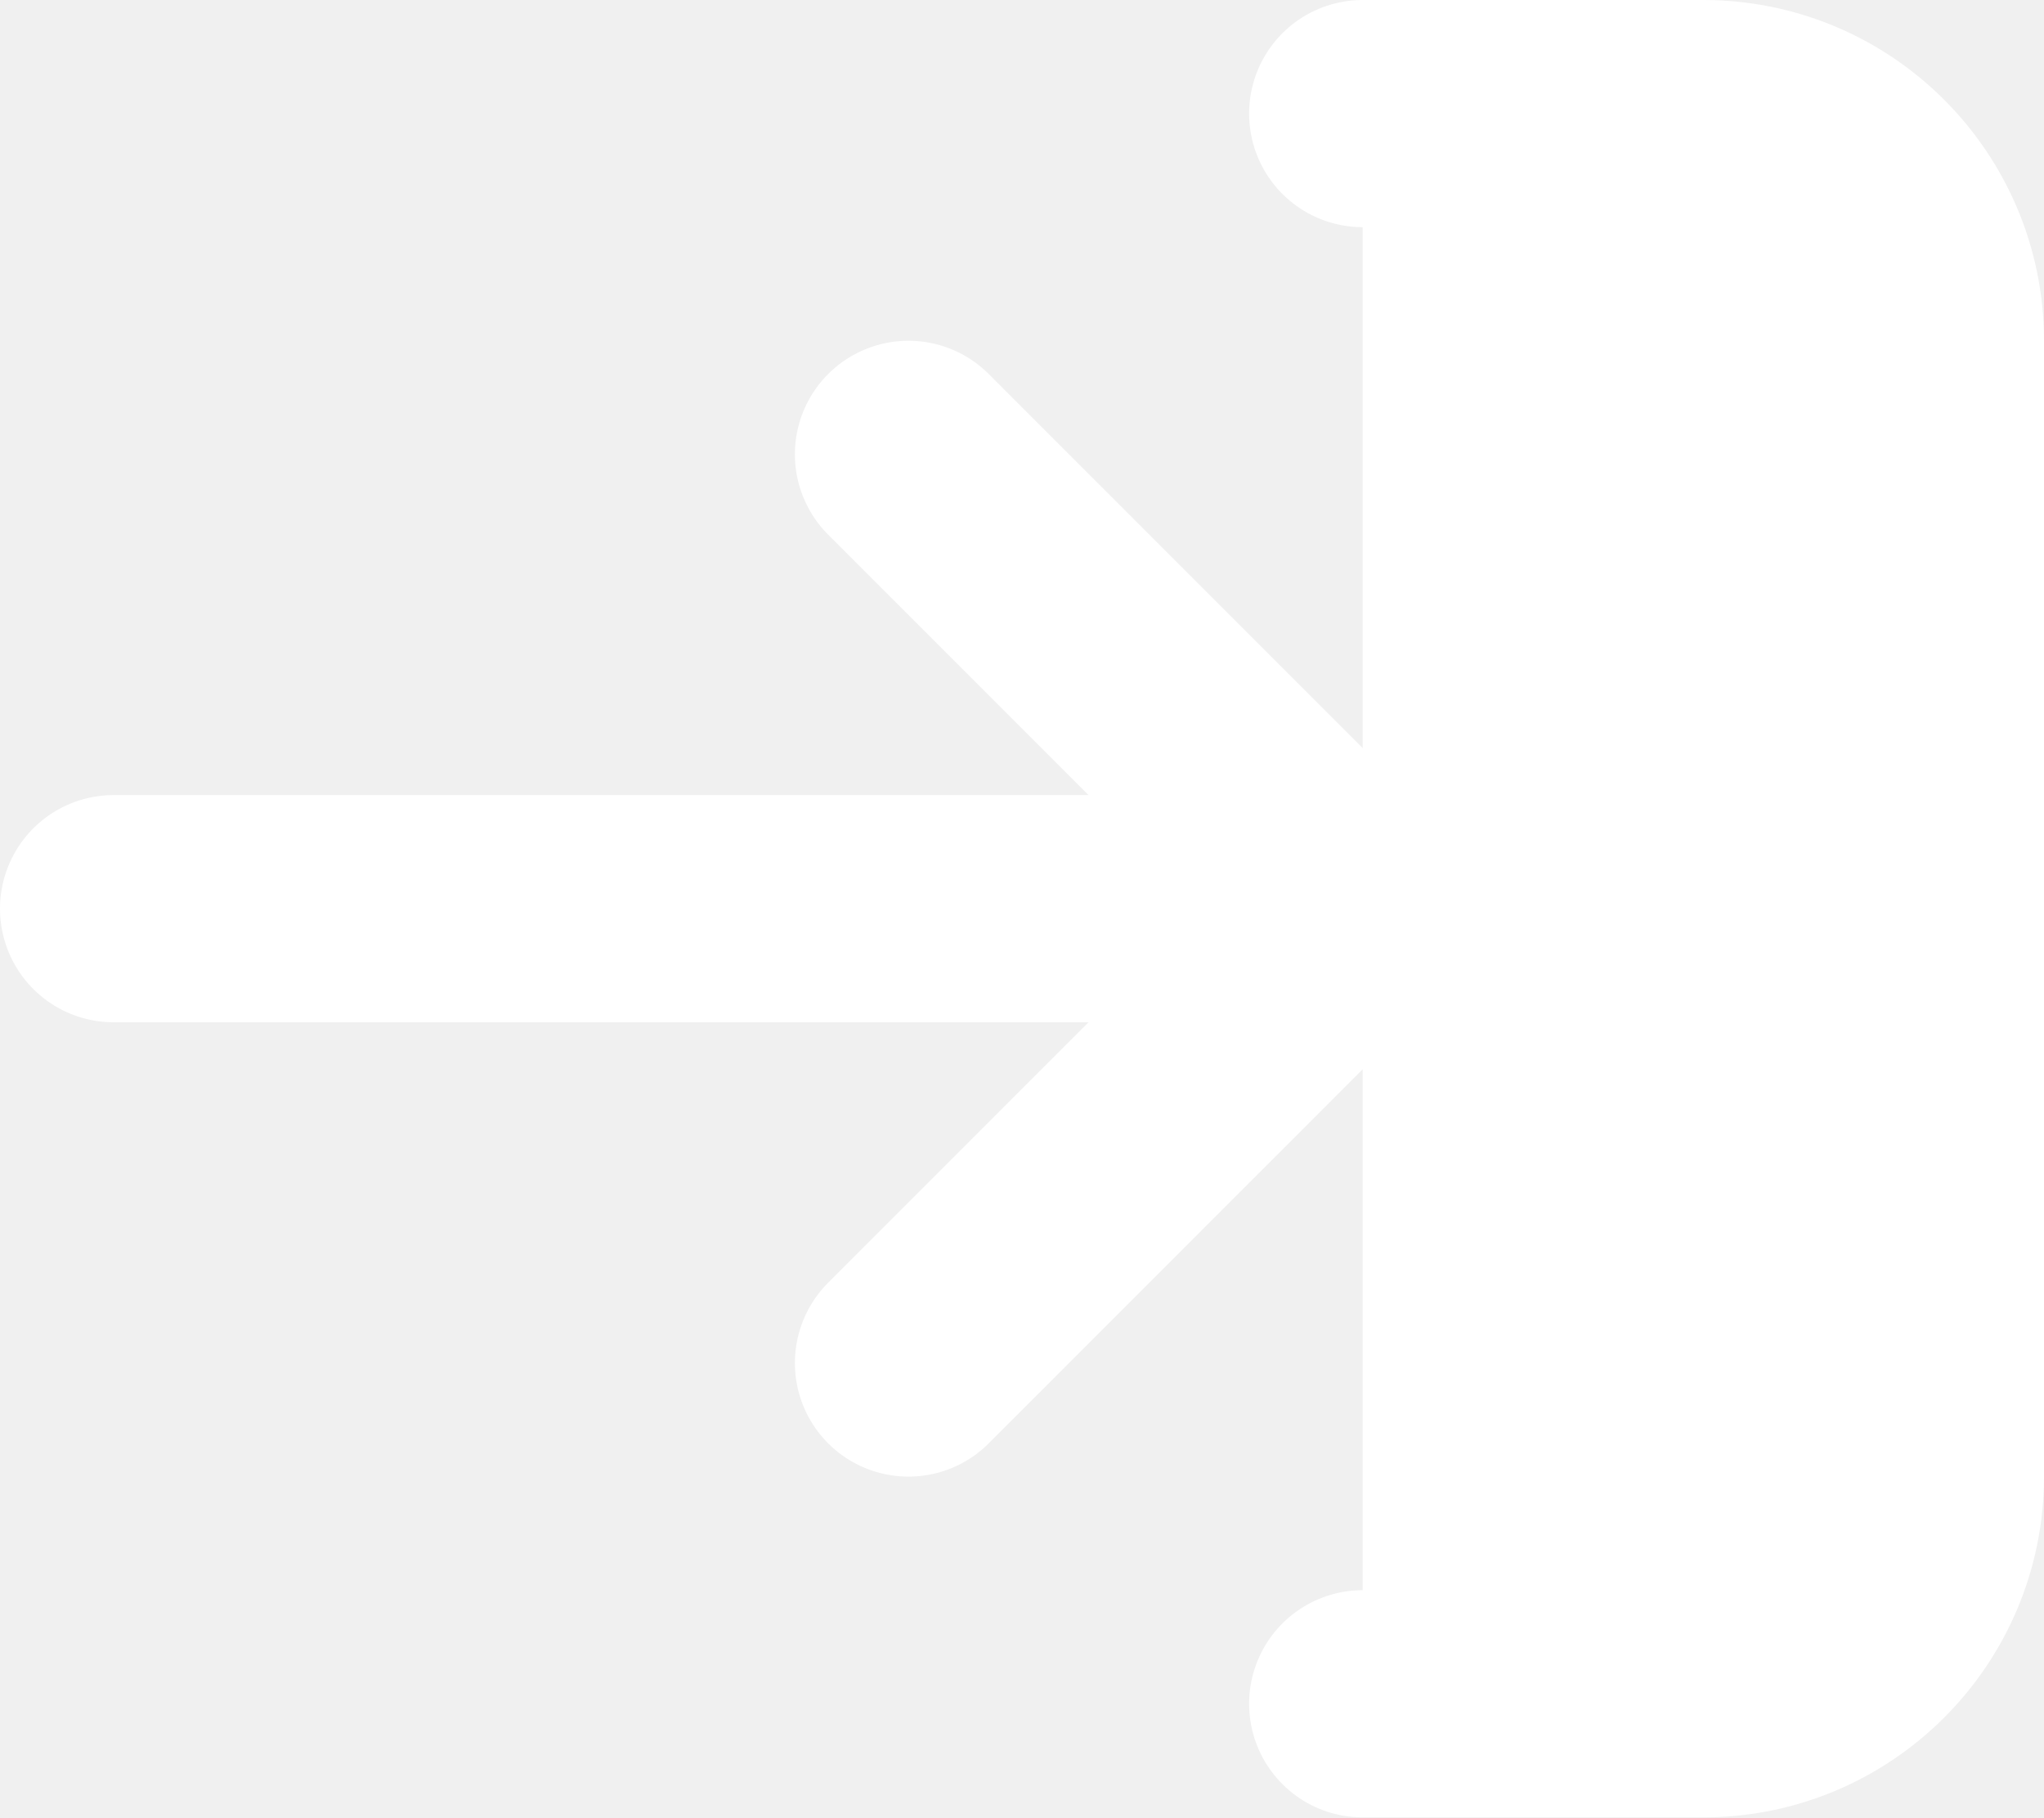
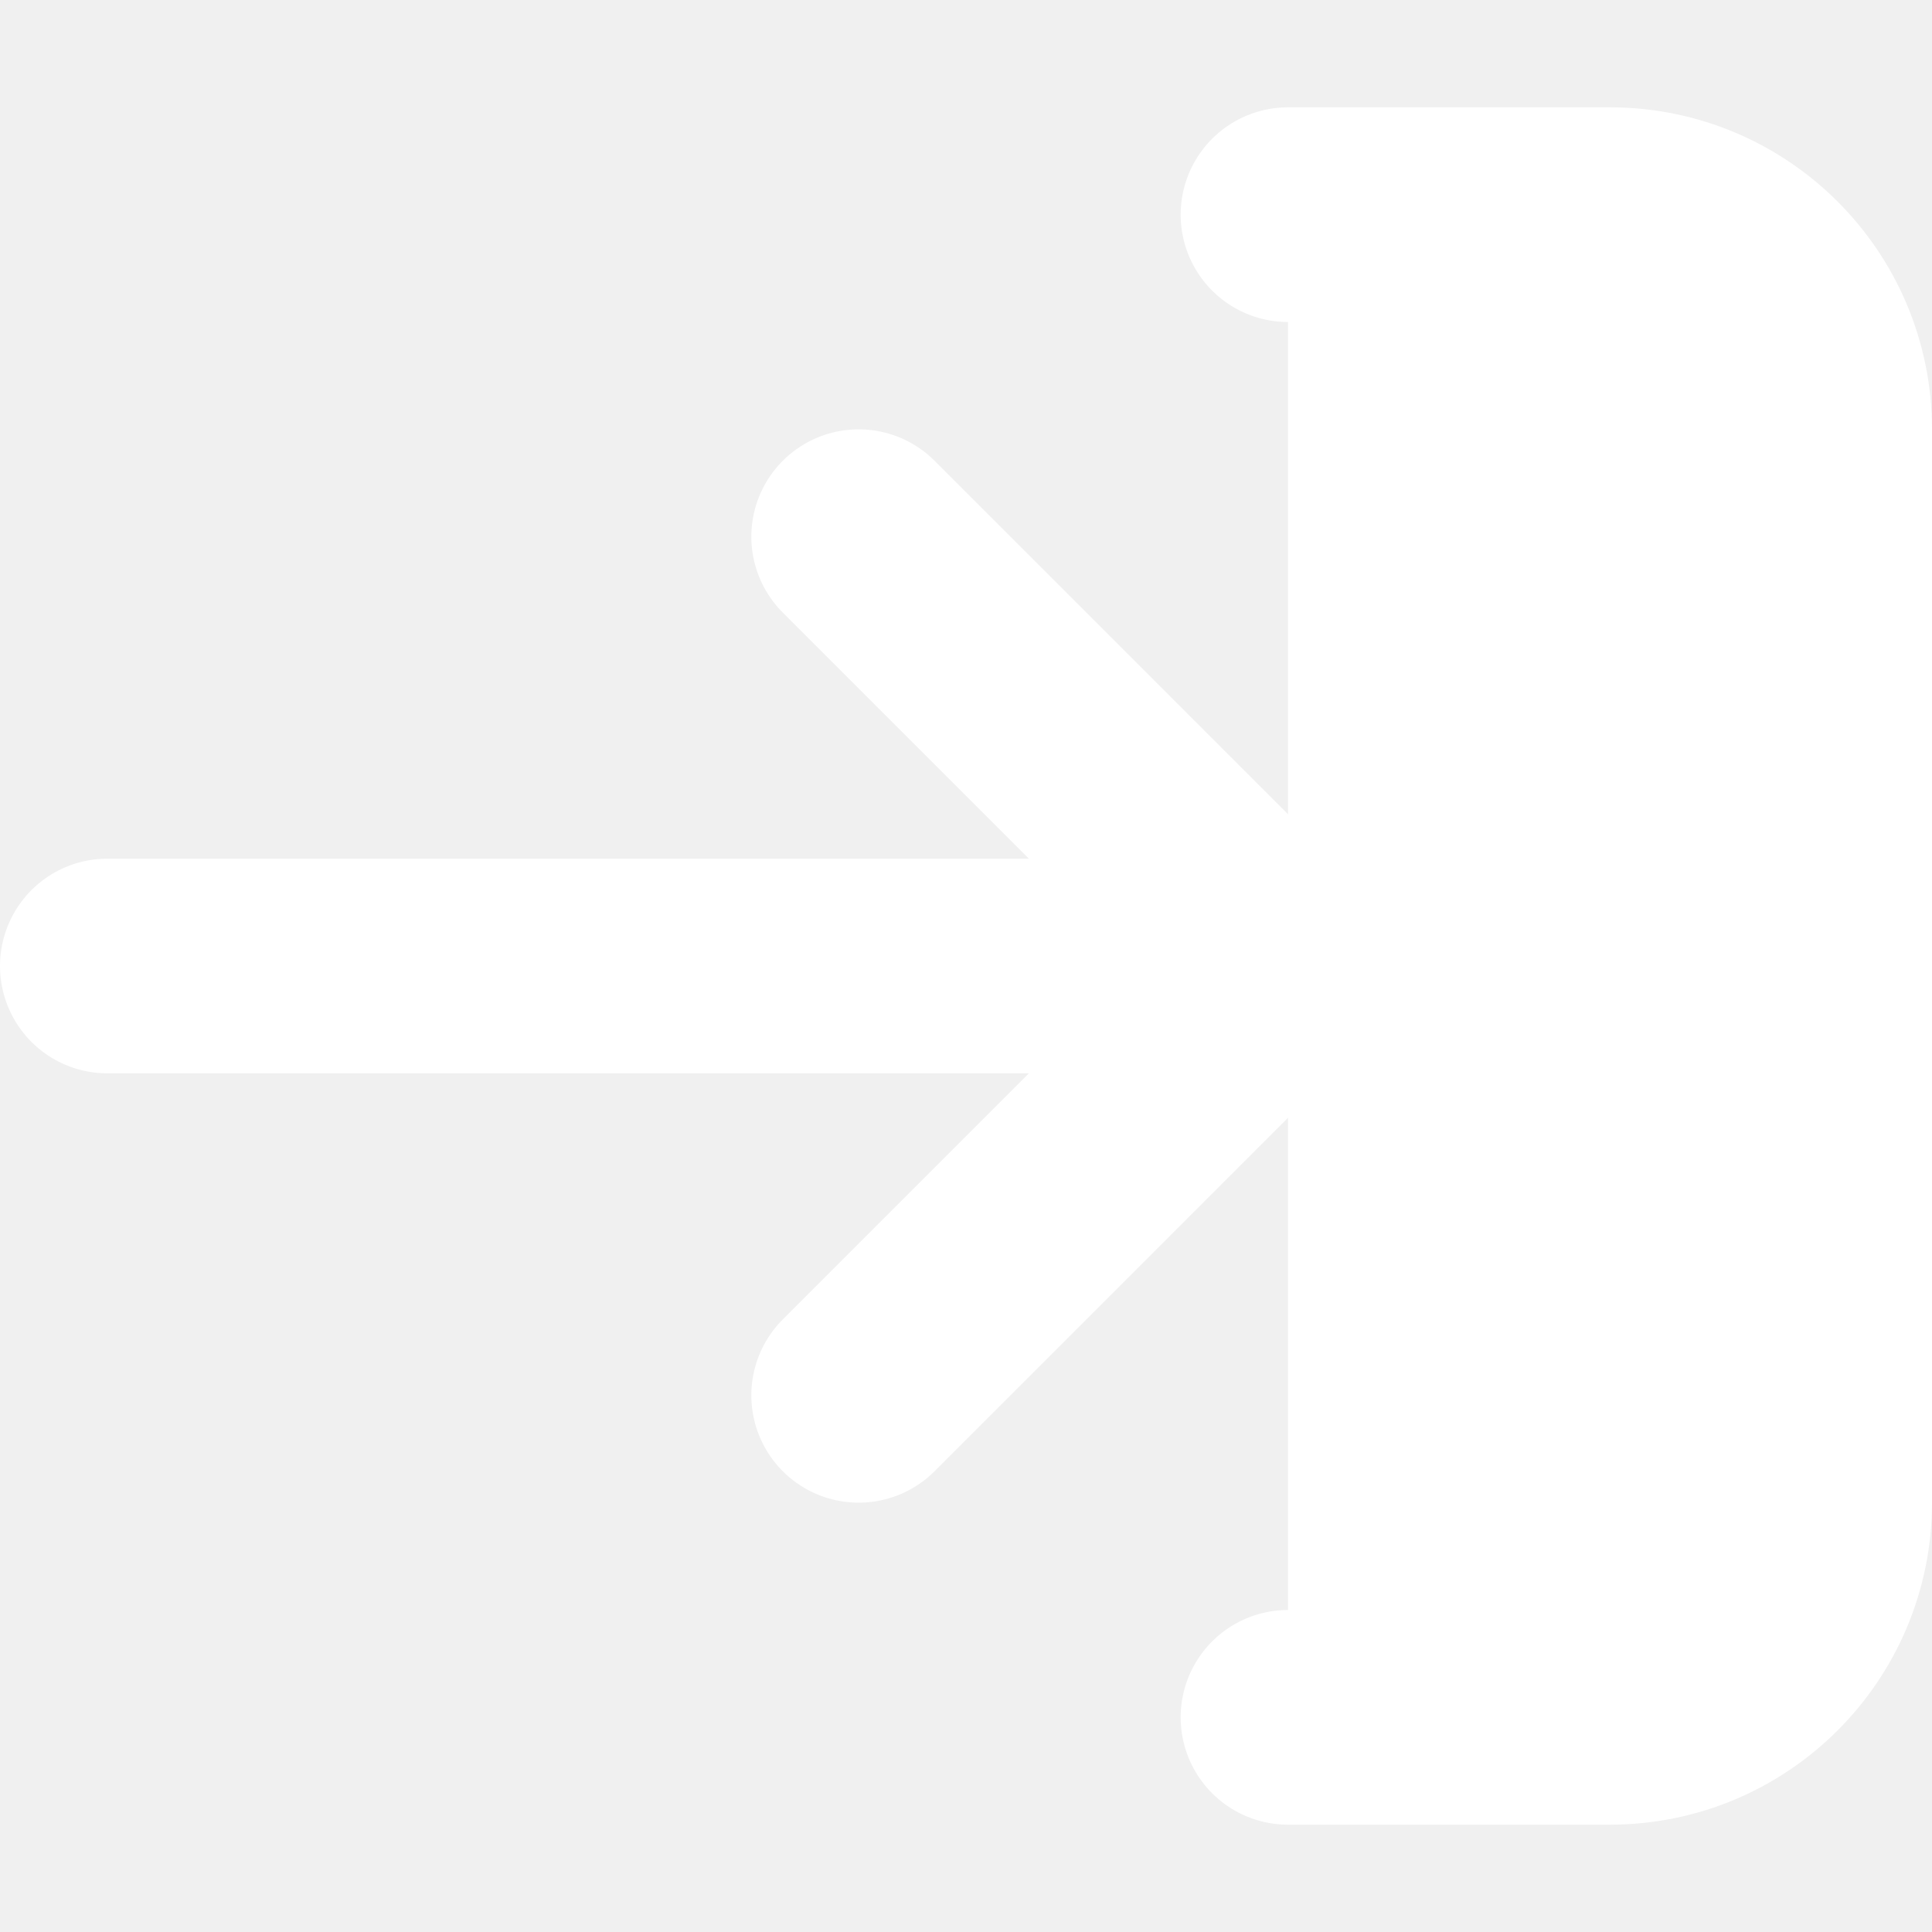
- <svg xmlns="http://www.w3.org/2000/svg" className="flex-shrink-0 w-5 h-5 text-gray-500 transition duration-75 dark:text-gray-400 group-hover:text-gray-900 dark:group-hover:text-white" aria-hidden="true" fill="white" viewBox="0 0 18 16">
+ <svg xmlns="http://www.w3.org/2000/svg" className="flex-shrink-0 w-5 h-5 text-gray-500 transition duration-75 dark:text-gray-400 group-hover:text-gray-900 dark:group-hover:text-white" aria-hidden="true" fill="white" viewBox="0 0 18 16" width="16" height="16">
  <path stroke="white" stroke-linecap="round" stroke-linejoin="round" stroke-width="2" d="M1 8h11m0 0L8 4m4 4-4 4m4-11h3a2 2 0 0 1 2 2v10a2 2 0 0 1-2 2h-3" />
</svg>
